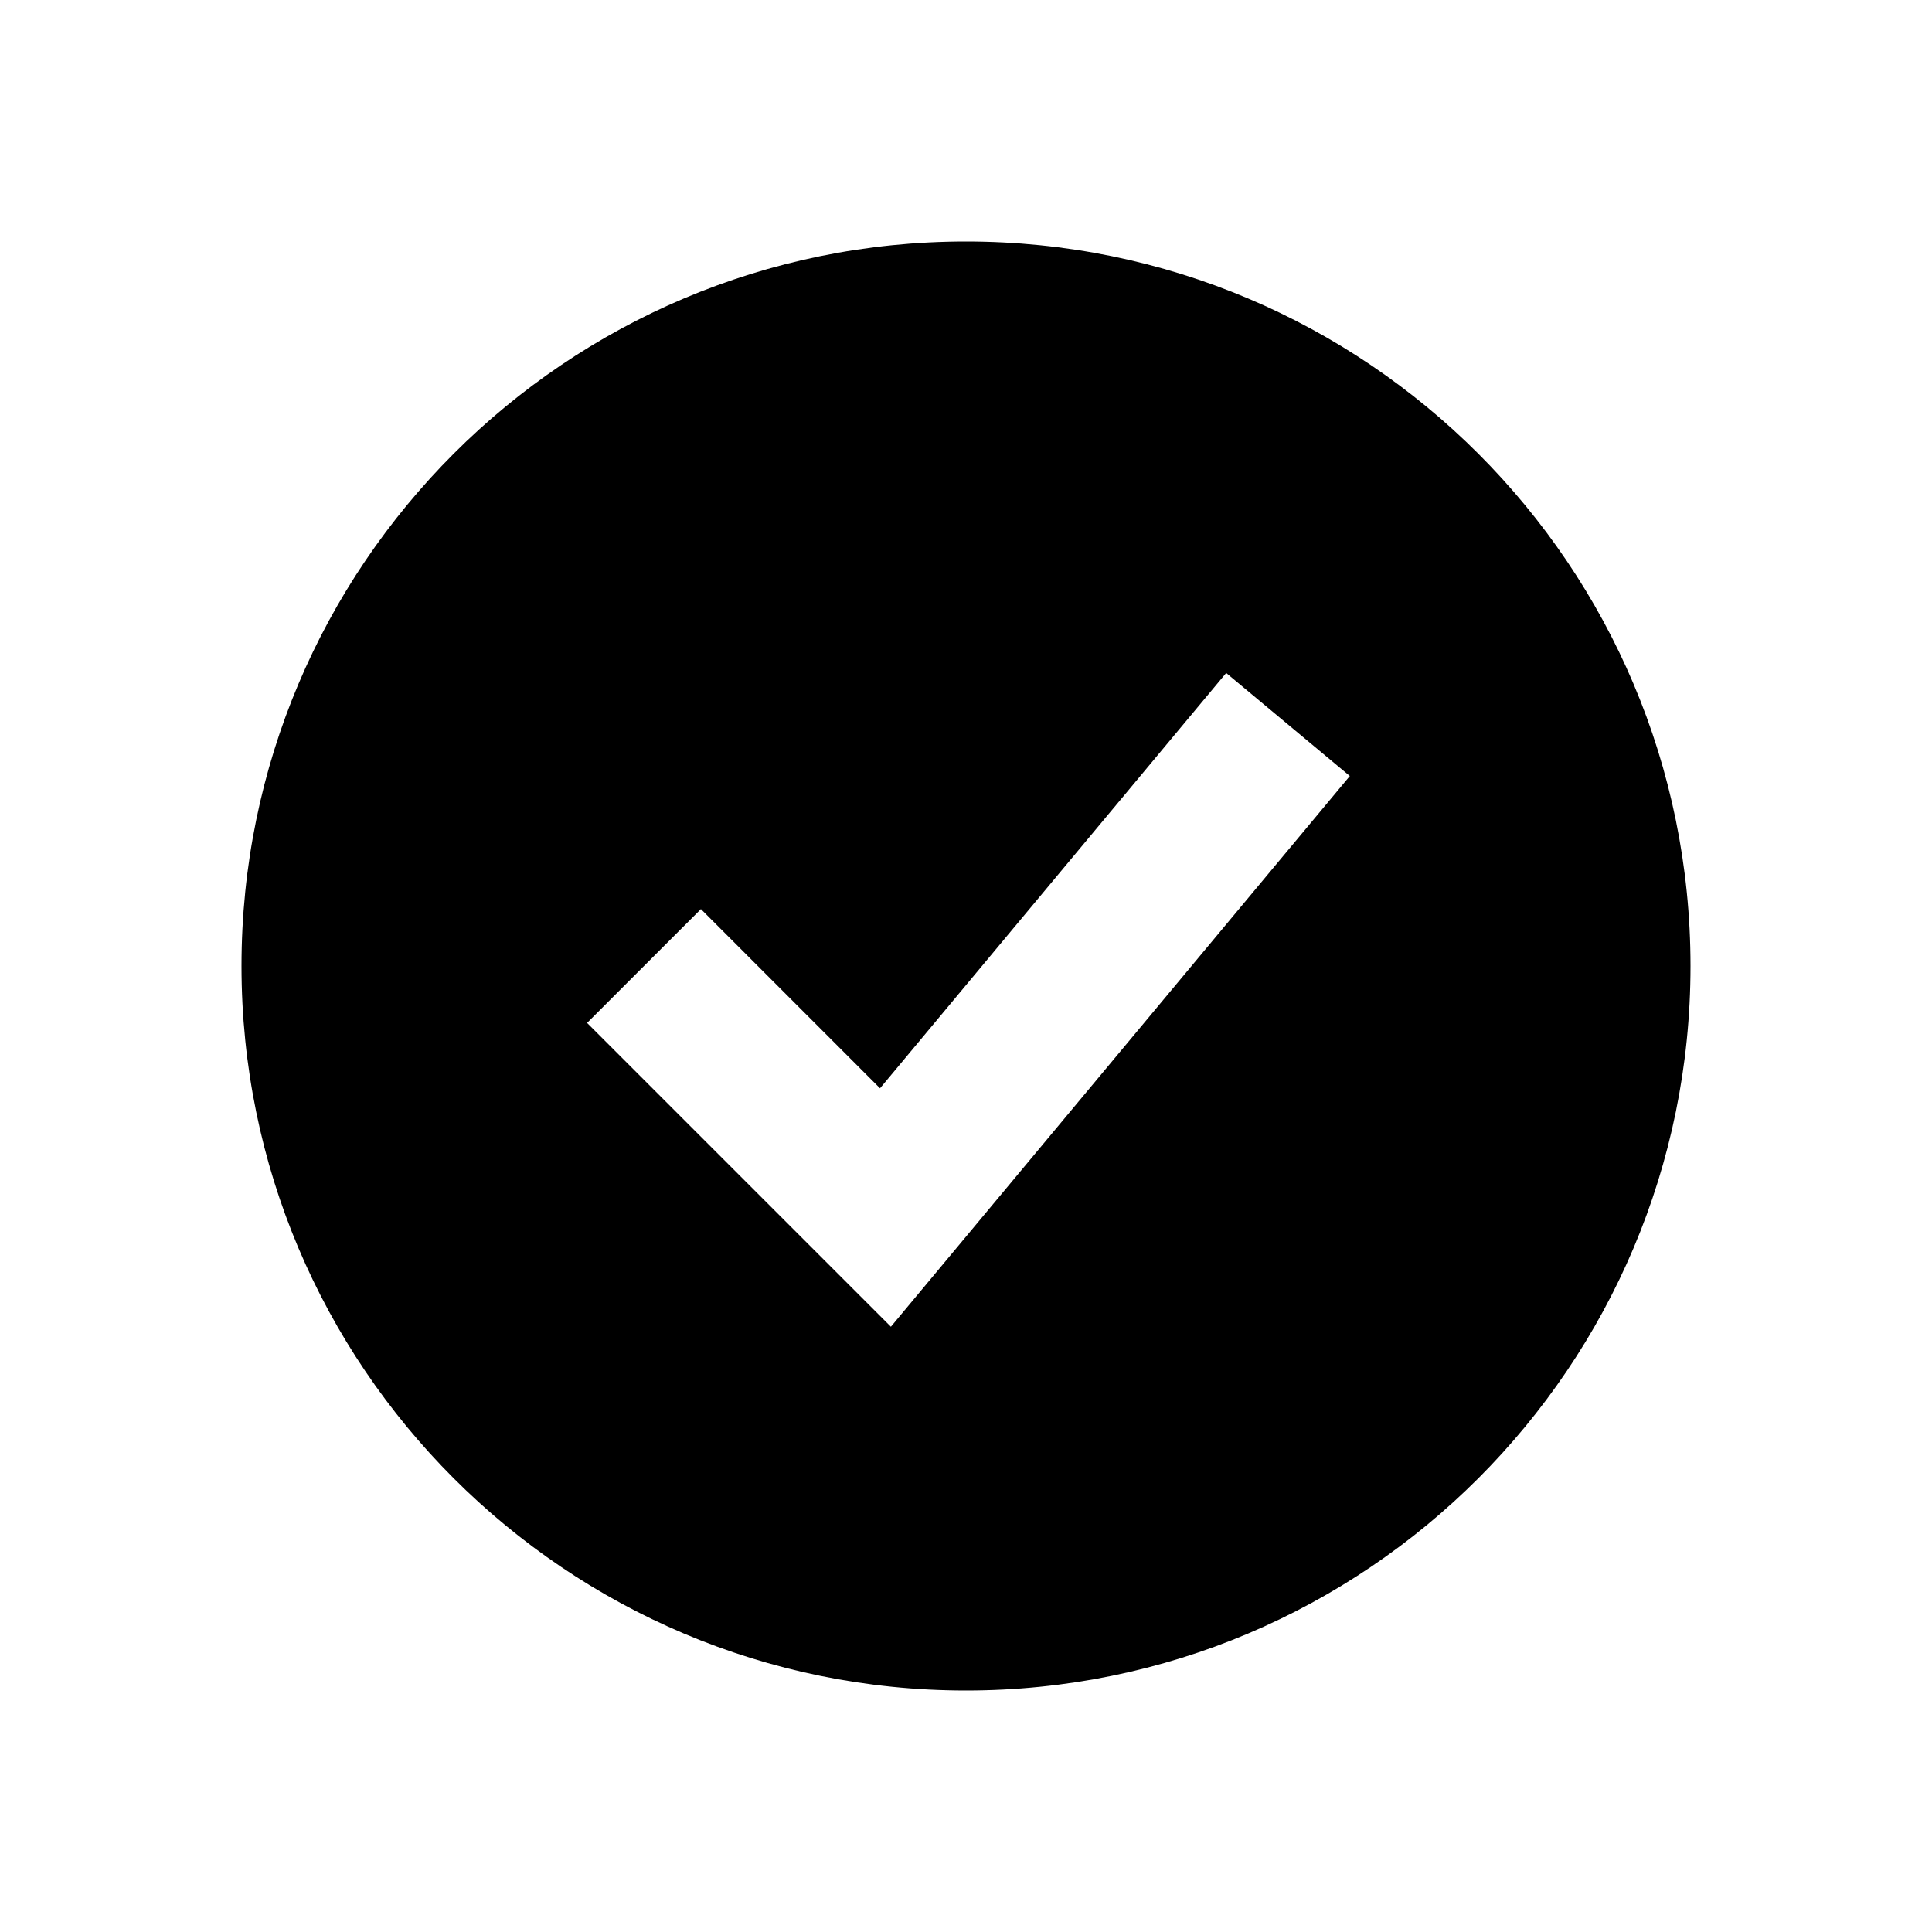
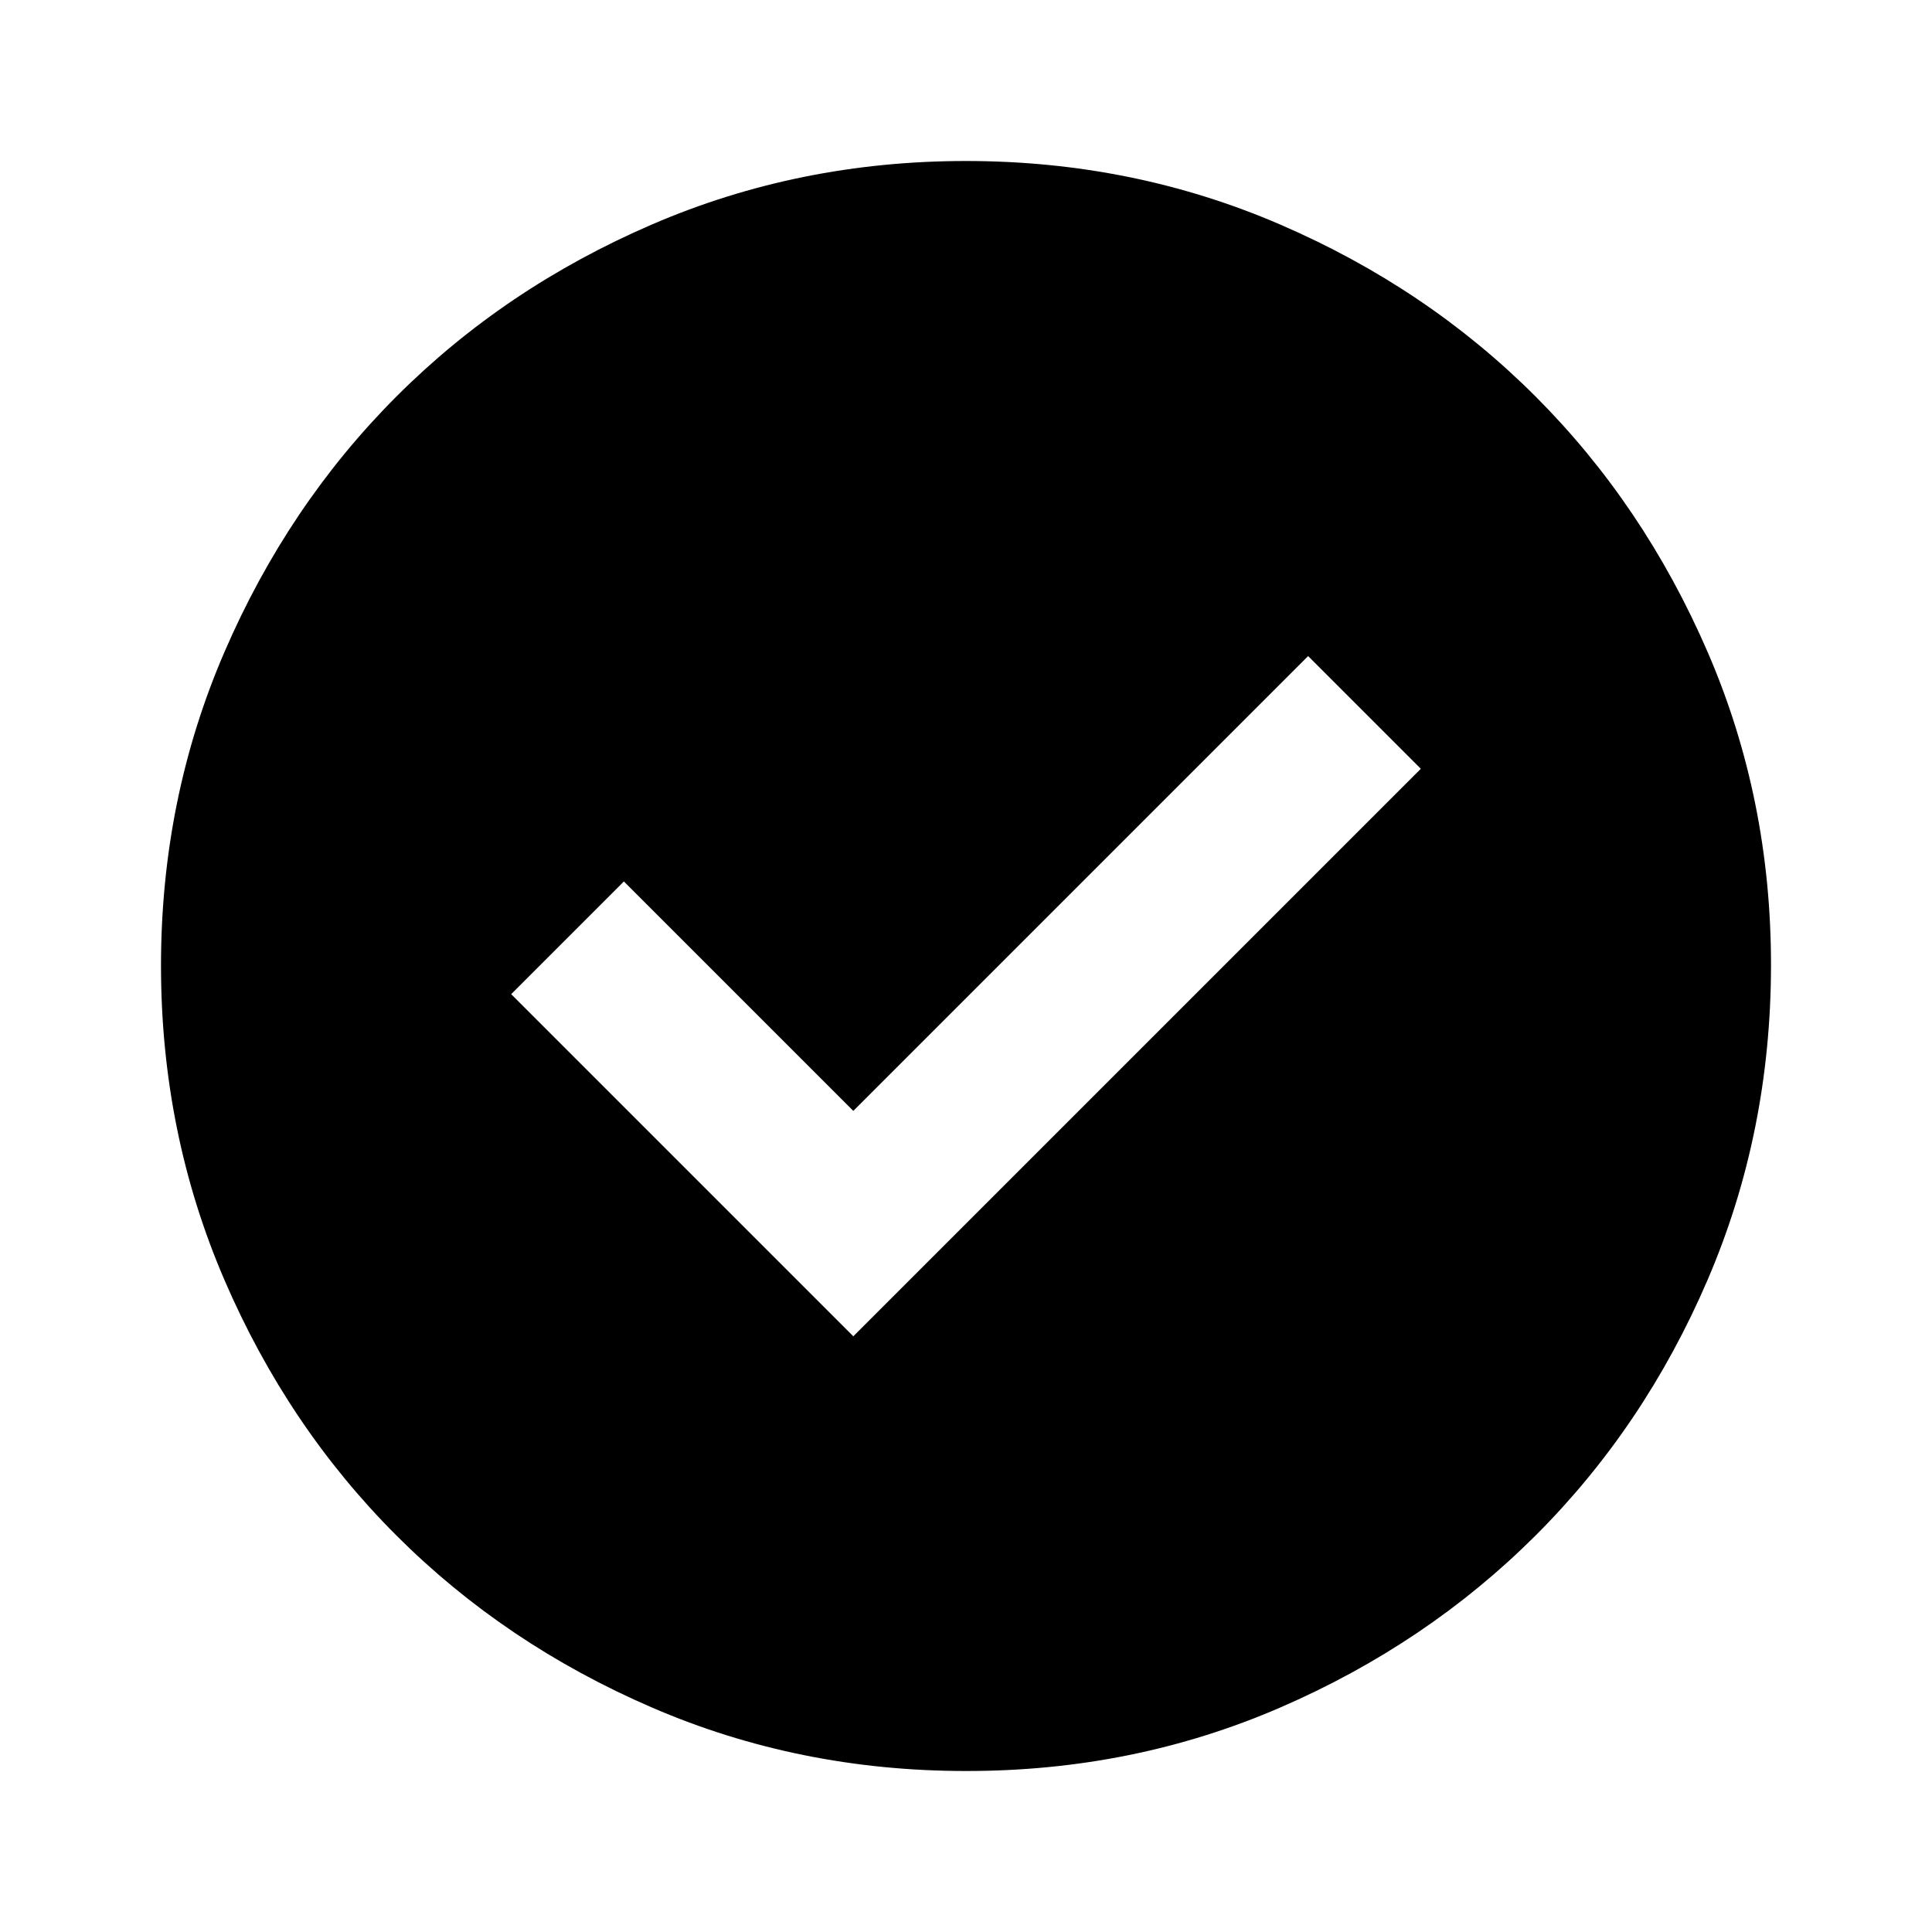
<svg xmlns="http://www.w3.org/2000/svg" width="1em" height="1em" viewBox="0 0 24 24">
-   <path fill="currentColor" fill-rule="evenodd" d="M12 21a9 9 0 1 0 0-18a9 9 0 0 0 0 18m-.232-5.36l5-6l-1.536-1.28l-4.3 5.159l-2.225-2.226l-1.414 1.414l3 3l.774.774z" clip-rule="evenodd" />
+   <path fill="currentColor" d="m10.6 16.6l7.05-7.05l-1.4-1.4l-5.65 5.65l-2.85-2.85l-1.4 1.4zM12 22q-2.075 0-3.9-.788t-3.175-2.137T2.788 15.9T2 12t.788-3.9t2.137-3.175T8.1 2.788T12 2t3.9.788t3.175 2.137T21.213 8.1T22 12t-.788 3.9t-2.137 3.175t-3.175 2.138T12 22" />
</svg>
